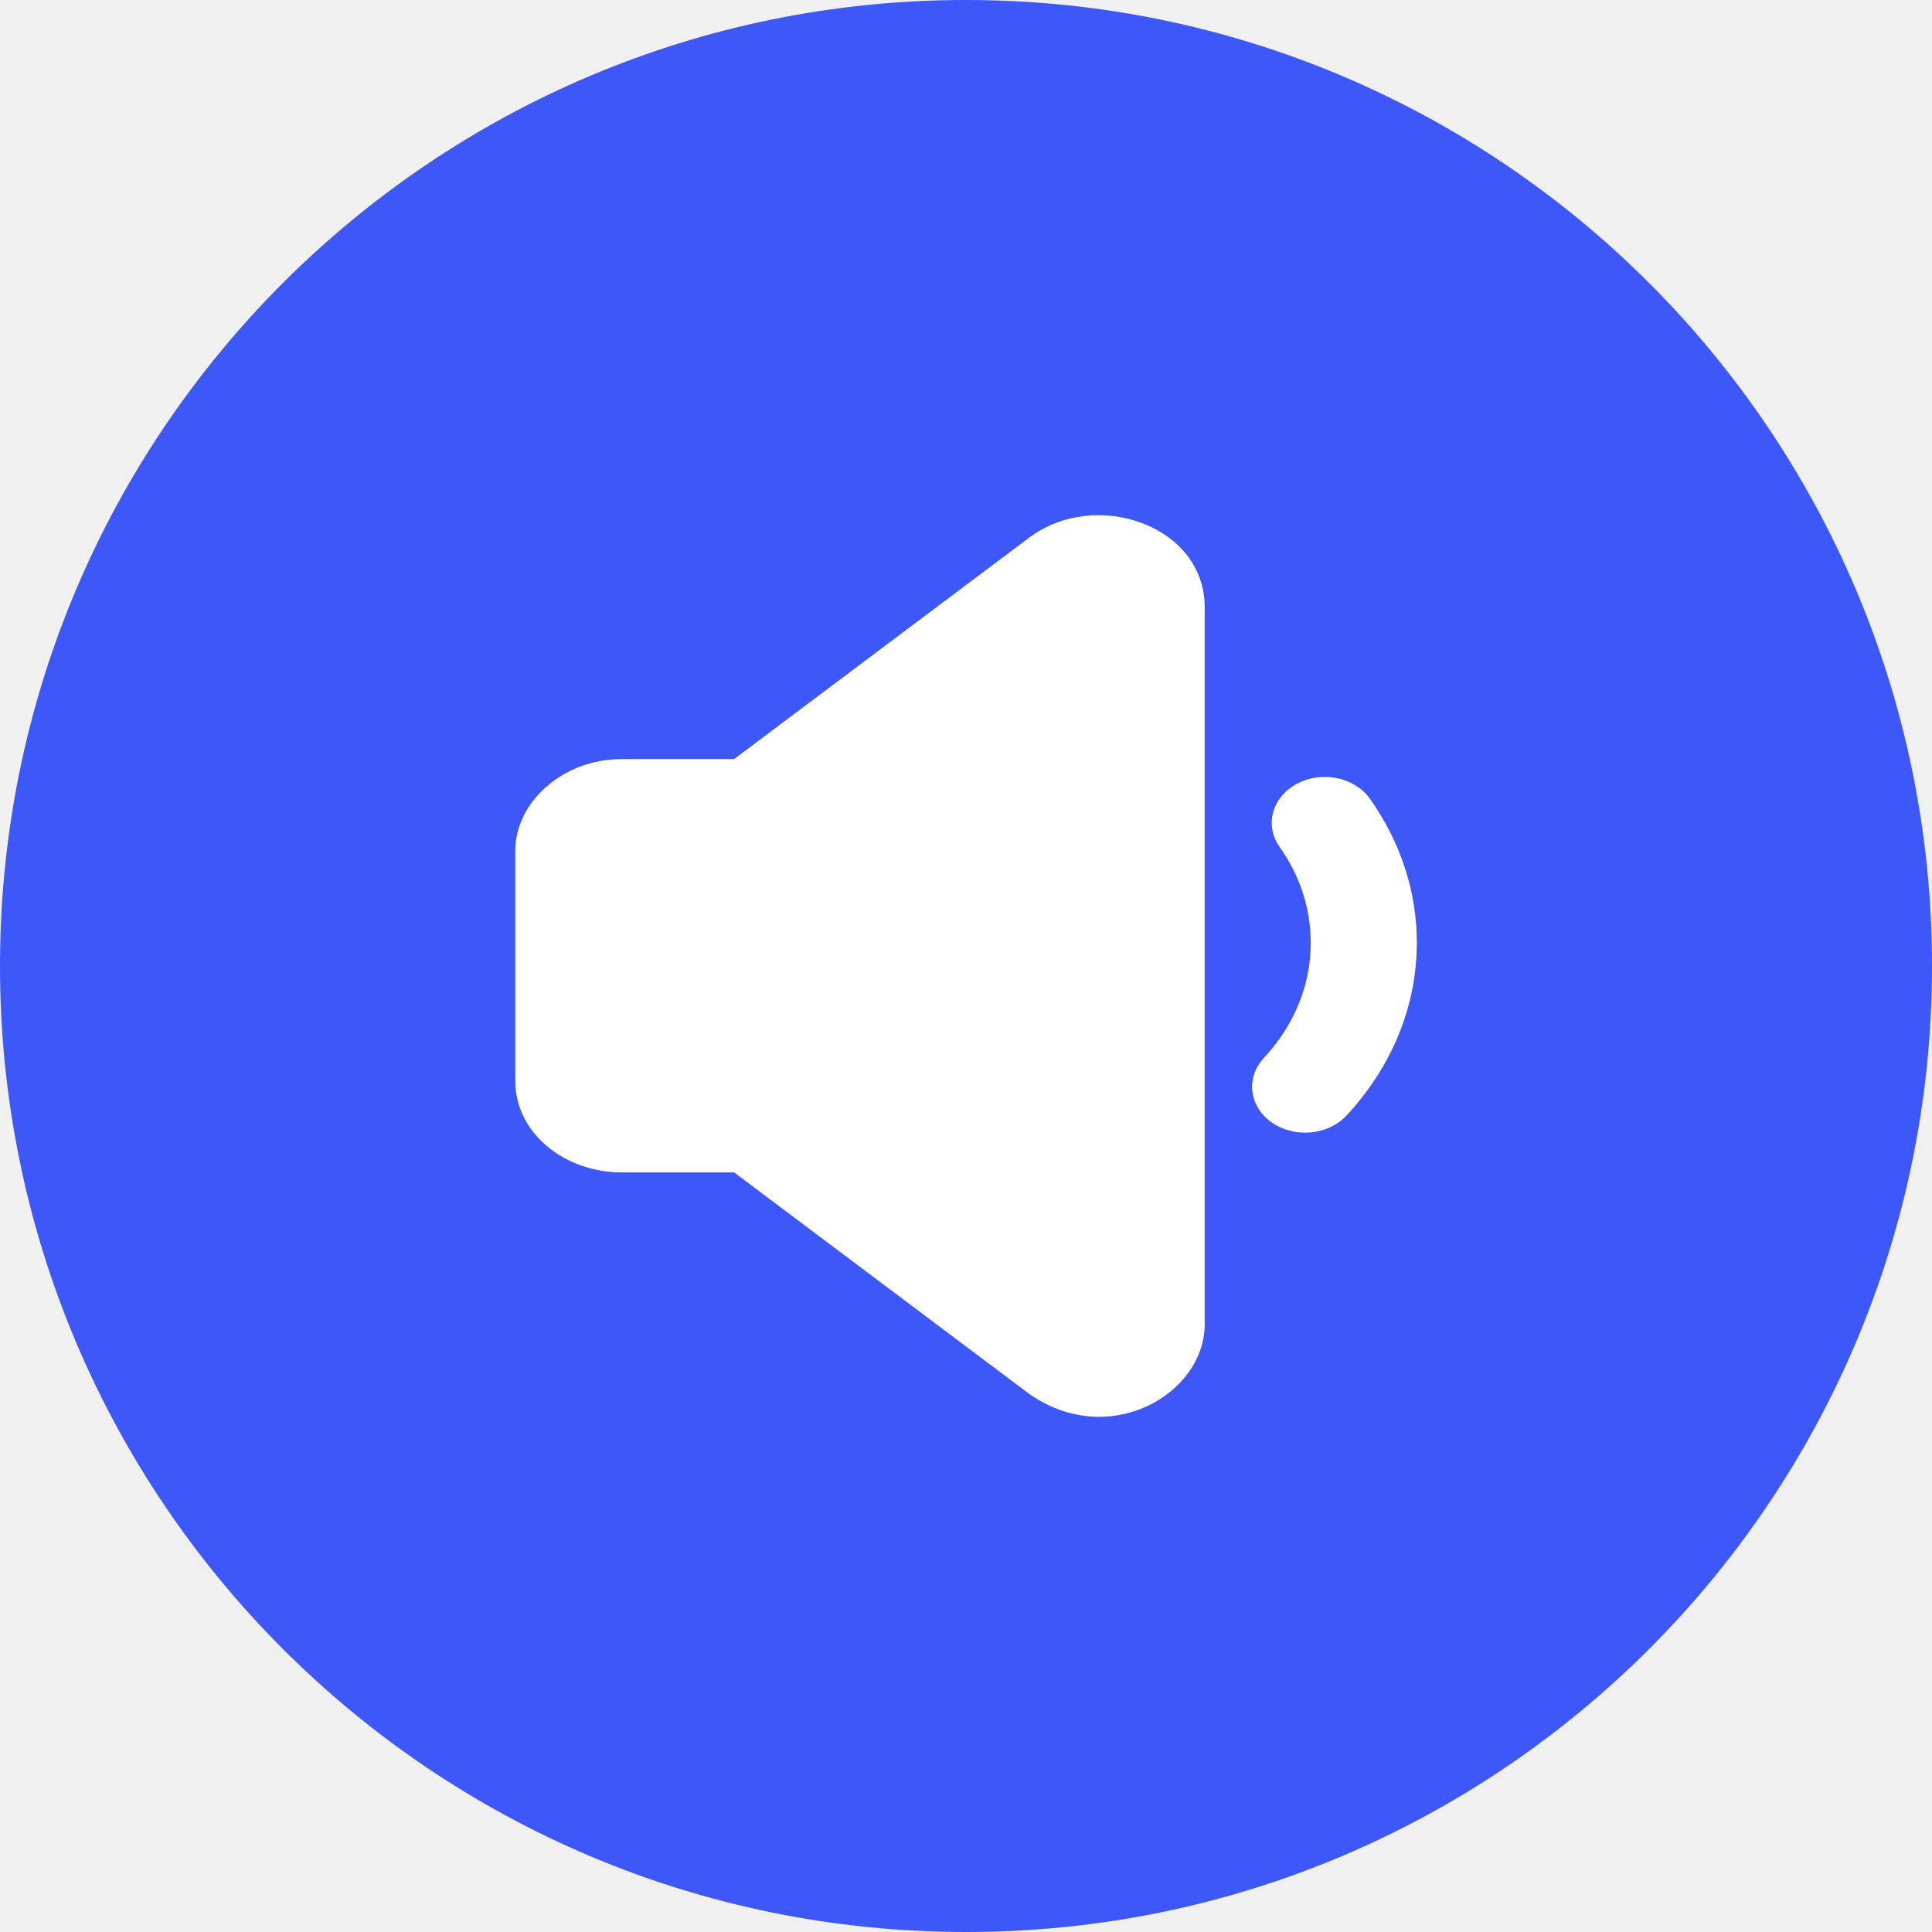
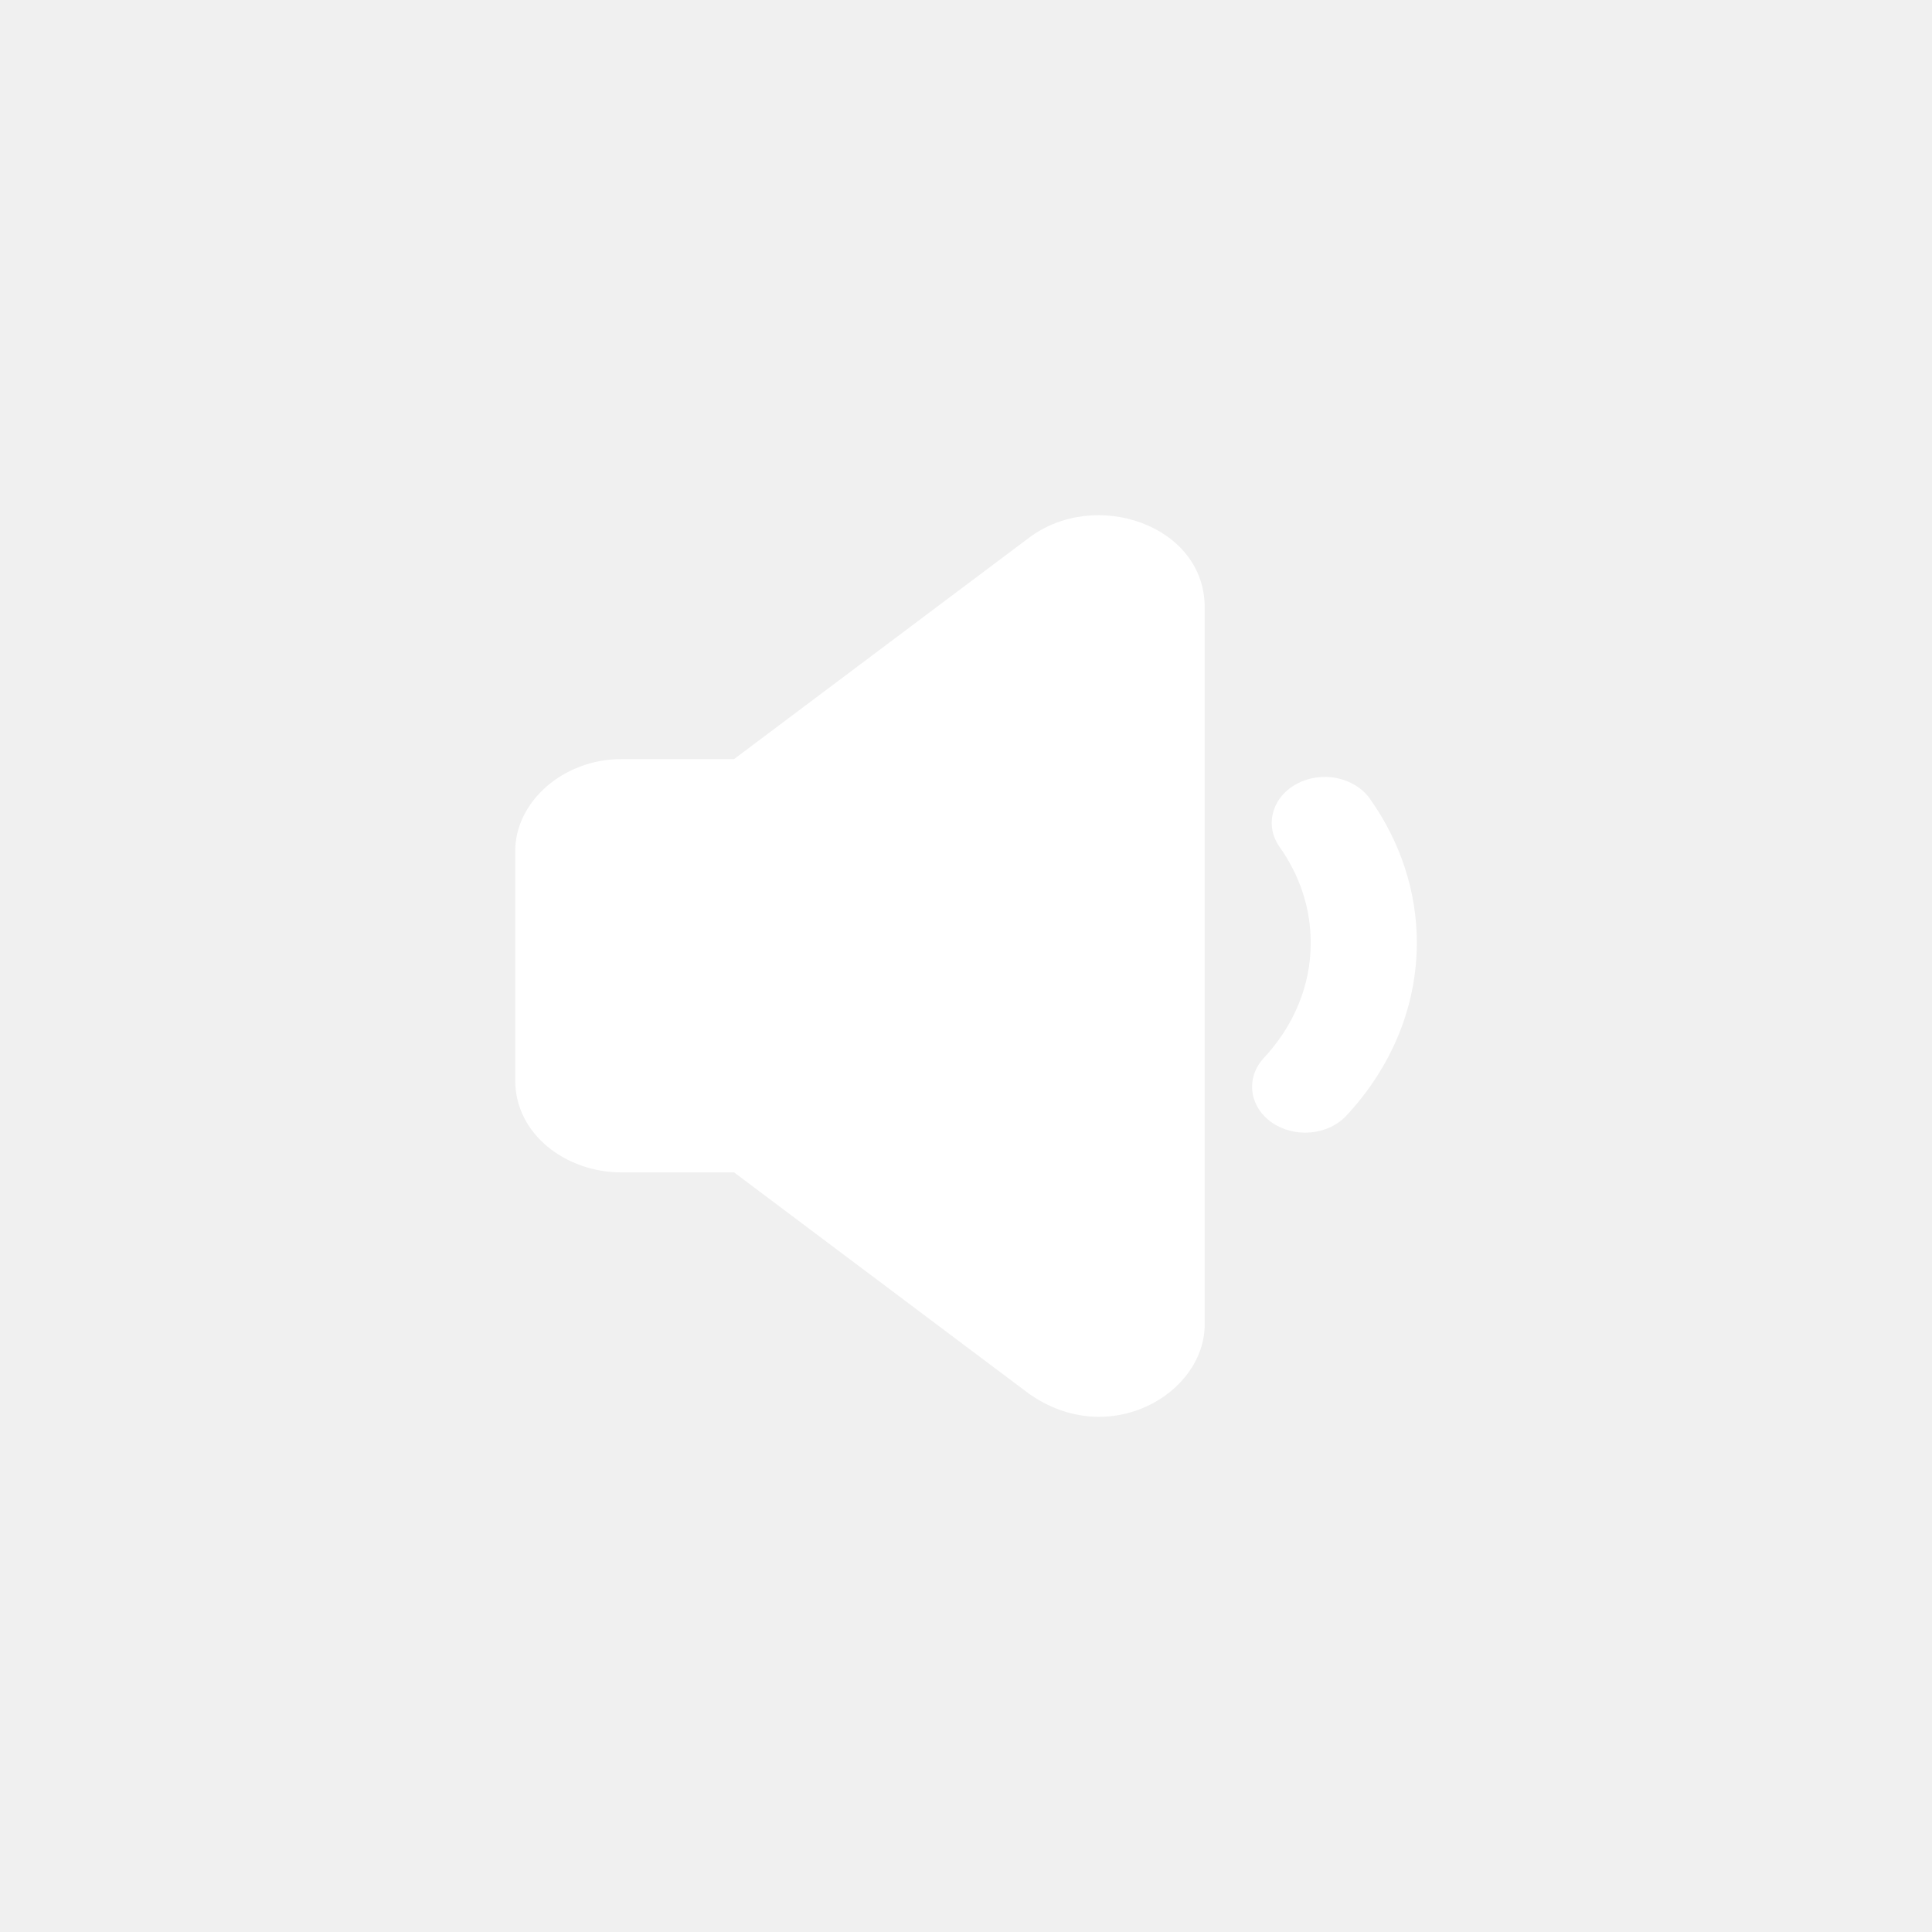
<svg xmlns="http://www.w3.org/2000/svg" width="35" height="35" viewBox="0 0 35 35" fill="none">
-   <circle cx="17.5" cy="17.5" r="17.5" fill="#3D57F9" />
  <path d="M18.643 9.741C19.848 8.837 21.824 9.516 21.824 10.998V23.993C21.824 25.25 20.095 26.27 18.643 25.25L13.299 21.239H11.255C10.259 21.239 9.334 20.553 9.334 19.575V15.416C9.334 14.525 10.203 13.752 11.255 13.752H13.298L18.643 9.741ZM24.818 14.471C25.374 15.256 25.668 16.159 25.667 17.079C25.667 18.235 25.21 19.332 24.389 20.213C24.229 20.384 23.997 20.492 23.744 20.515C23.491 20.538 23.238 20.473 23.04 20.335C22.843 20.197 22.716 19.997 22.689 19.778C22.661 19.559 22.735 19.34 22.894 19.168C23.446 18.577 23.747 17.84 23.745 17.079C23.745 16.456 23.548 15.86 23.18 15.342C23.047 15.153 23.006 14.927 23.065 14.713C23.124 14.498 23.28 14.313 23.497 14.197C23.714 14.082 23.975 14.046 24.223 14.097C24.471 14.149 24.685 14.283 24.818 14.471Z" fill="white" />
</svg>
